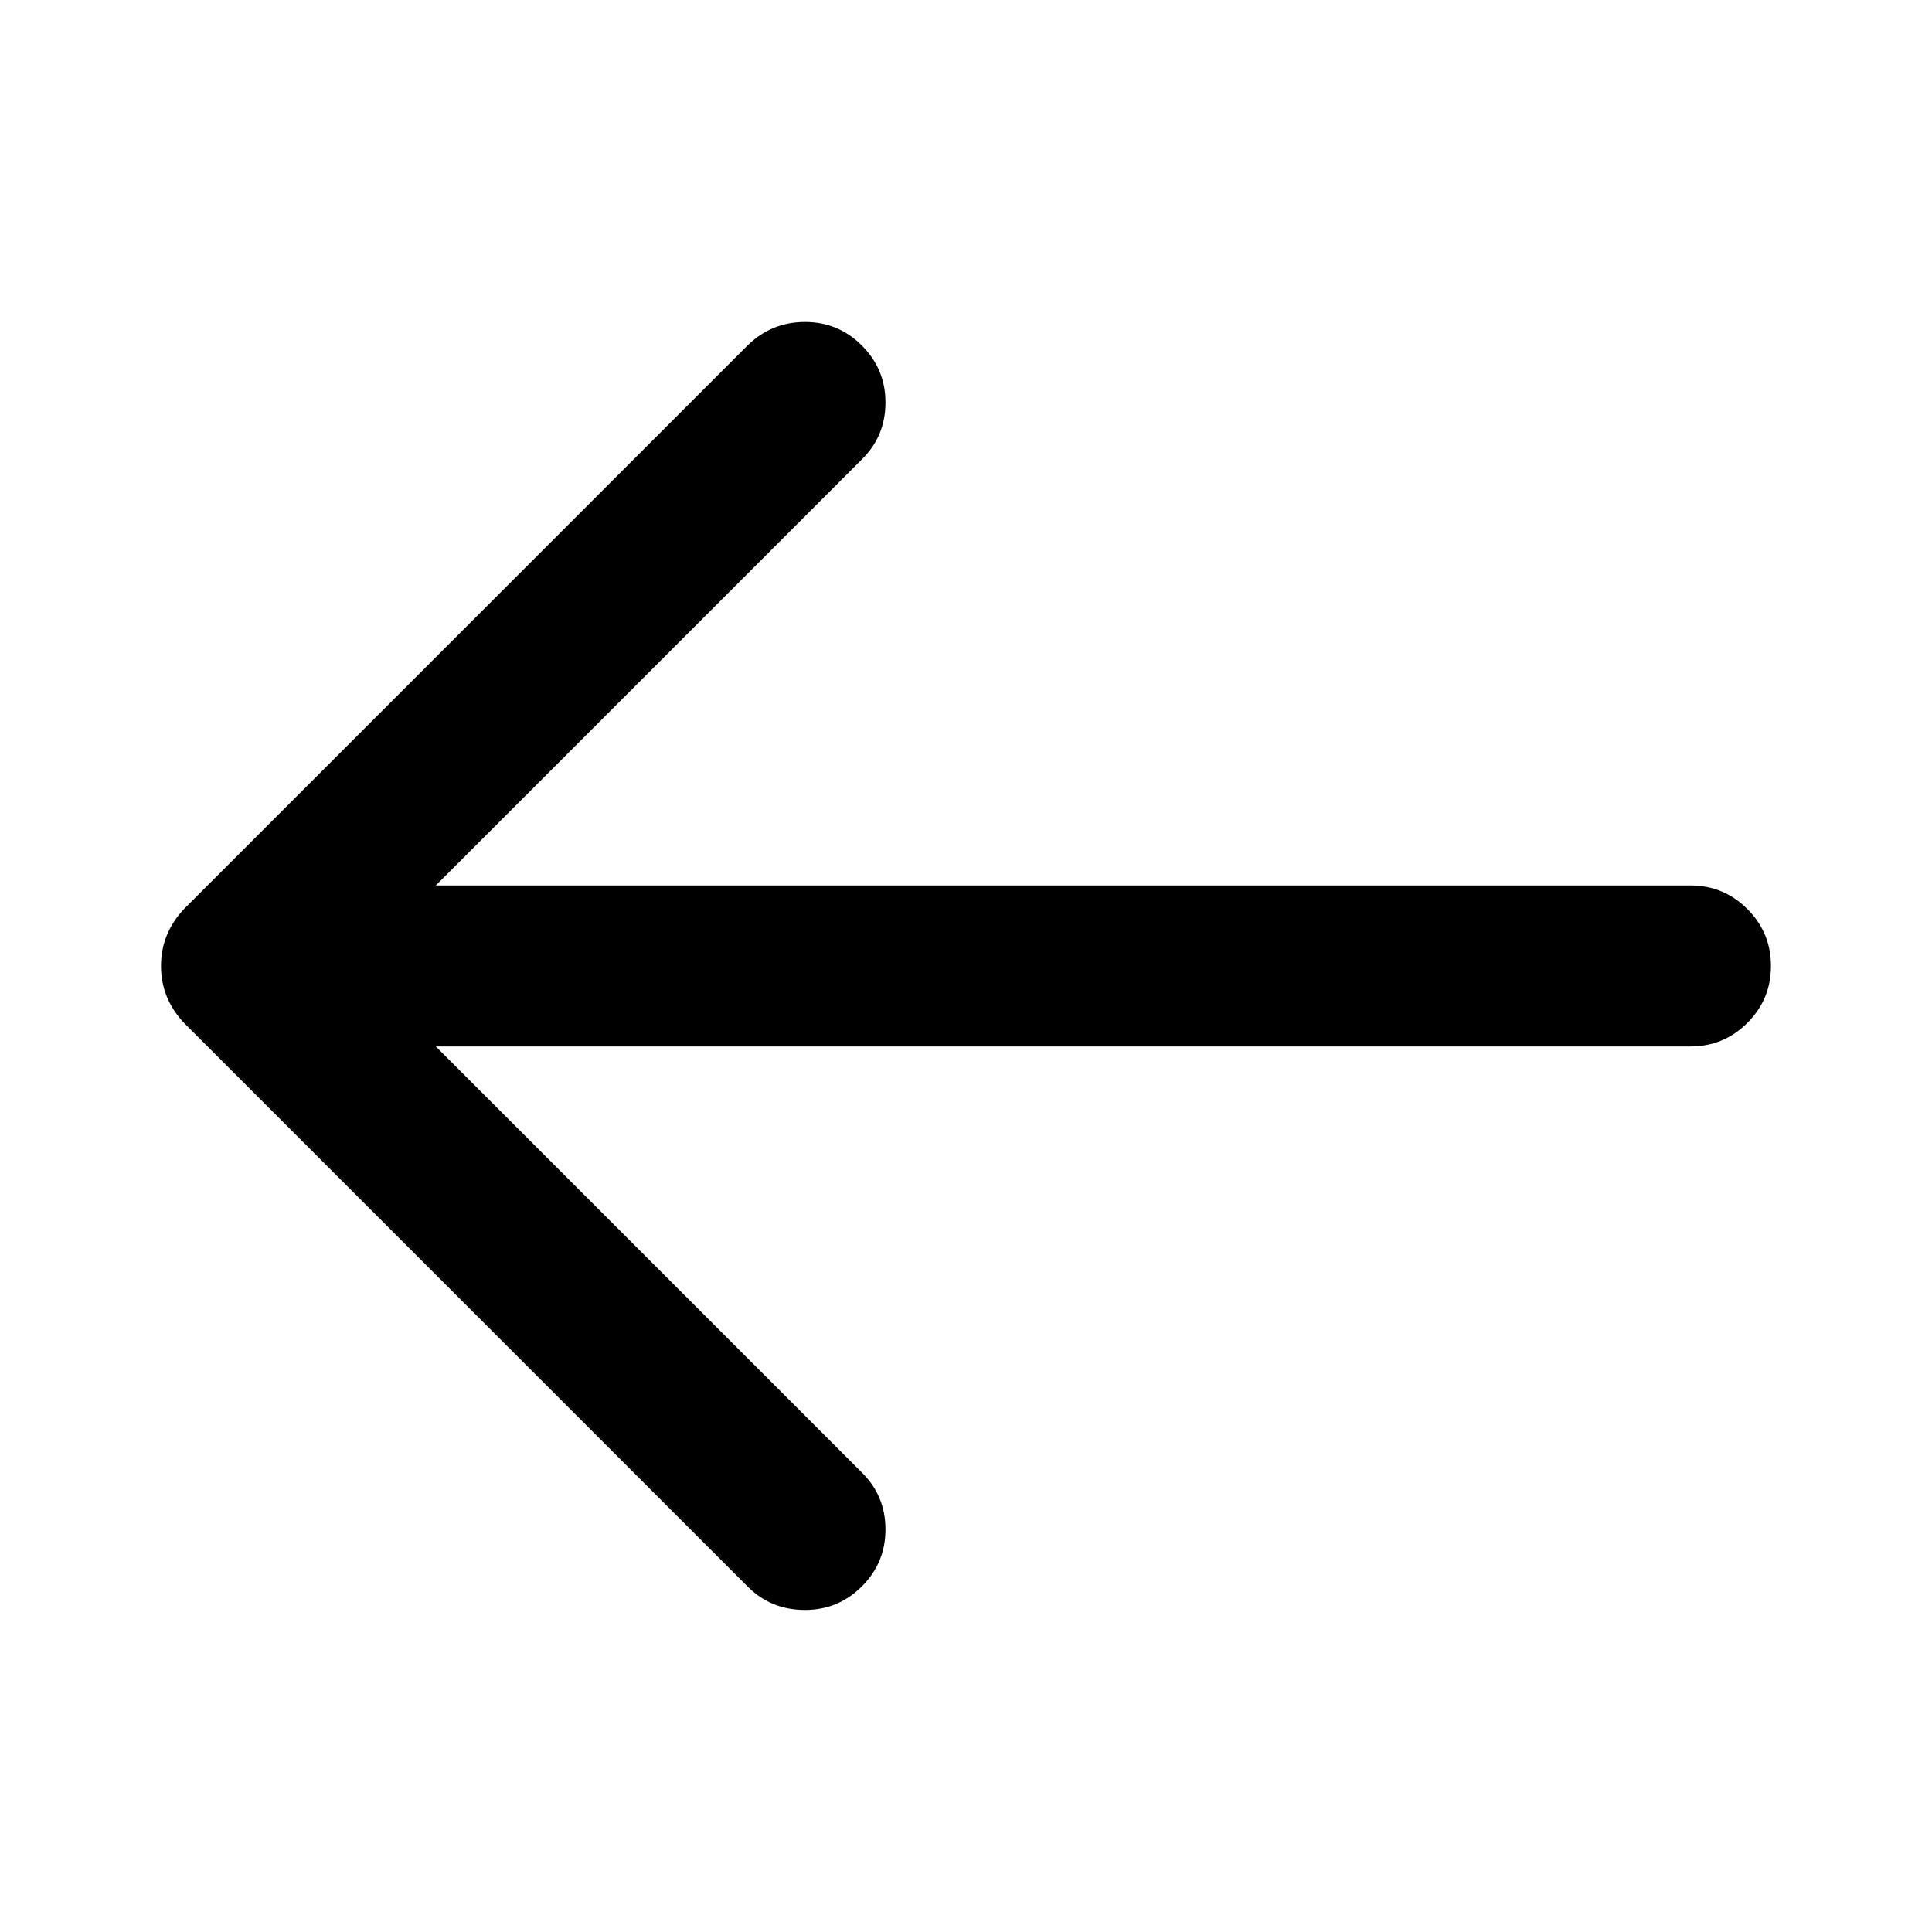
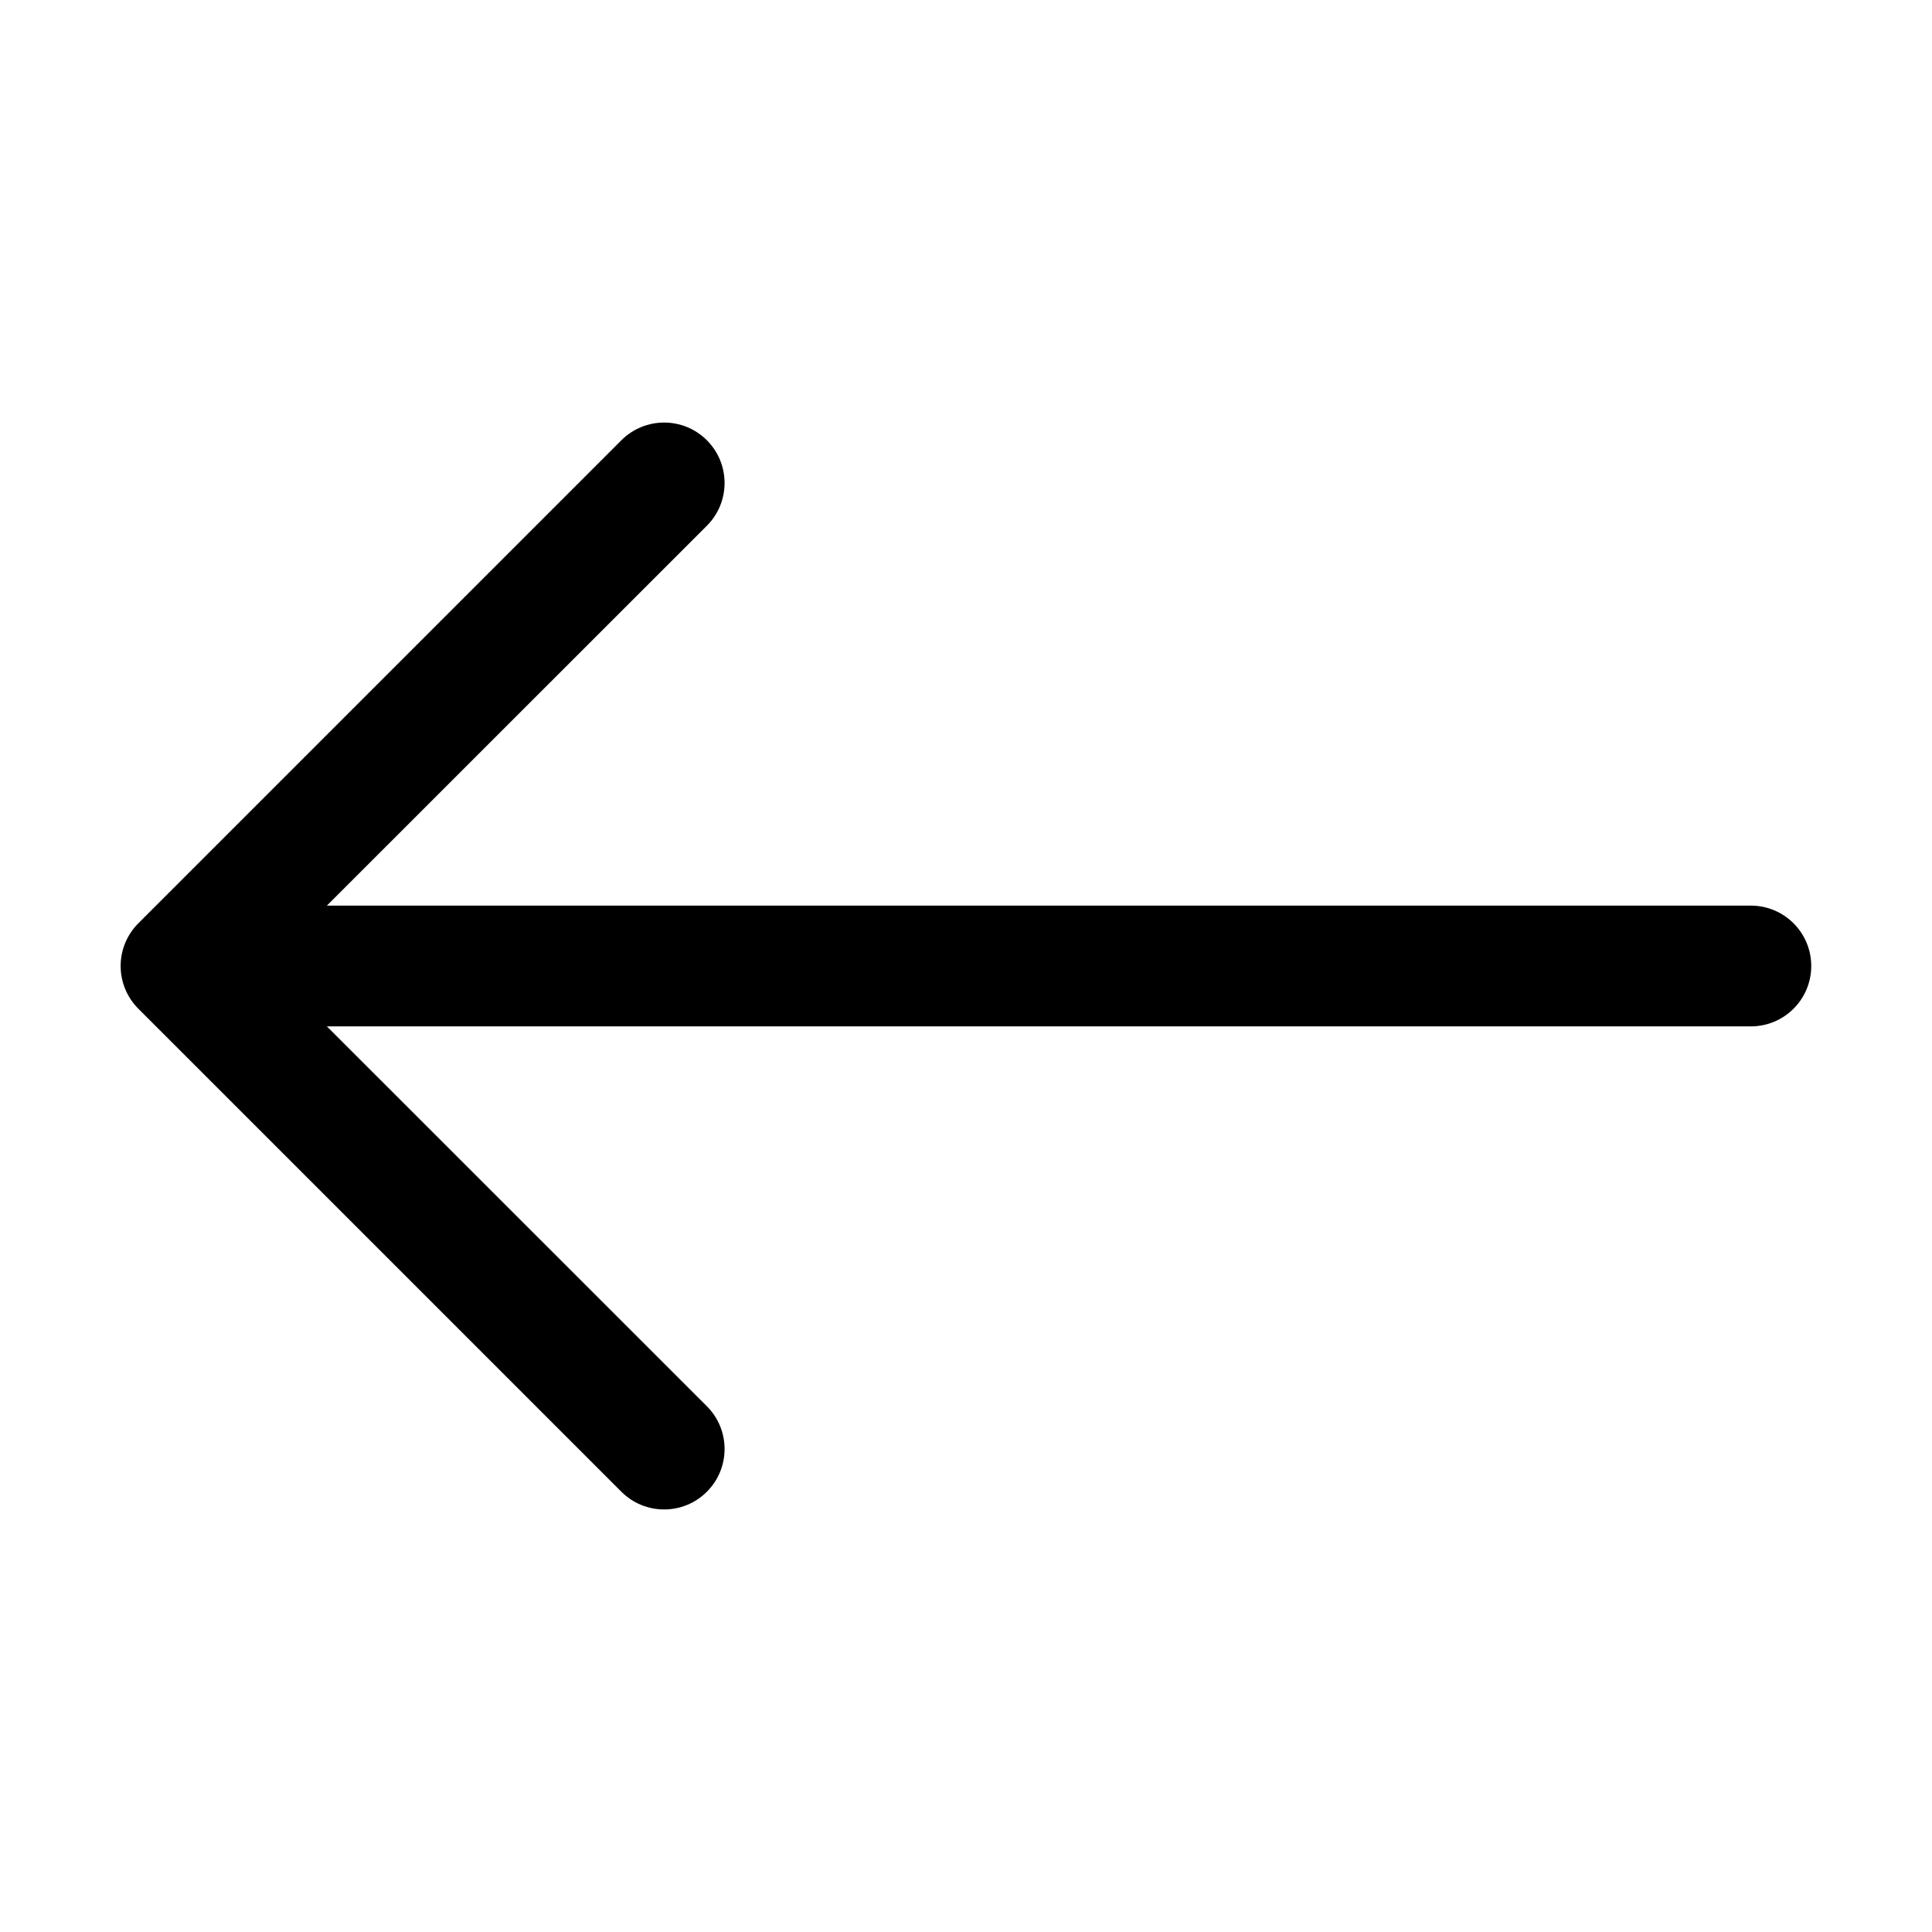
- <svg xmlns="http://www.w3.org/2000/svg" class="svg-icon" style="width: 1em; height: 1em;vertical-align: middle;fill: currentColor;overflow: hidden;" viewBox="0 0 1024 1024" version="1.1">
-   <path d="M426.66 170.66q17.674 0 30.167 12.493t12.493 30.167q0 18.002-12.677 30.331l-225.669 225.669 665.006 0q17.674 0 30.167 12.493t12.493 30.167-12.493 30.167-30.167 12.493l-665.006 0 225.669 225.669q12.677 12.329 12.677 30.331 0 17.674-12.493 30.167t-30.167 12.493q-18.002 0-30.331-12.329l-298.66-298.66q-12.329-13.005-12.329-30.331t12.329-30.331l298.66-298.66q12.677-12.329 30.331-12.329z" />
+ <svg xmlns="http://www.w3.org/2000/svg" width="16" height="16" fill="currentColor" class="bi bi-arrow-left" viewBox="0 0 16 16">
+   <path fill-rule="evenodd" d="M15 8a.5.5 0 0 0-.5-.5H2.707l3.147-3.146a.5.5 0 1 0-.708-.708l-4 4a.5.5 0 0 0 0 .708l4 4a.5.5 0 0 0 .708-.708L2.707 8.5H14.5A.5.5 0 0 0 15 8" />
</svg>
